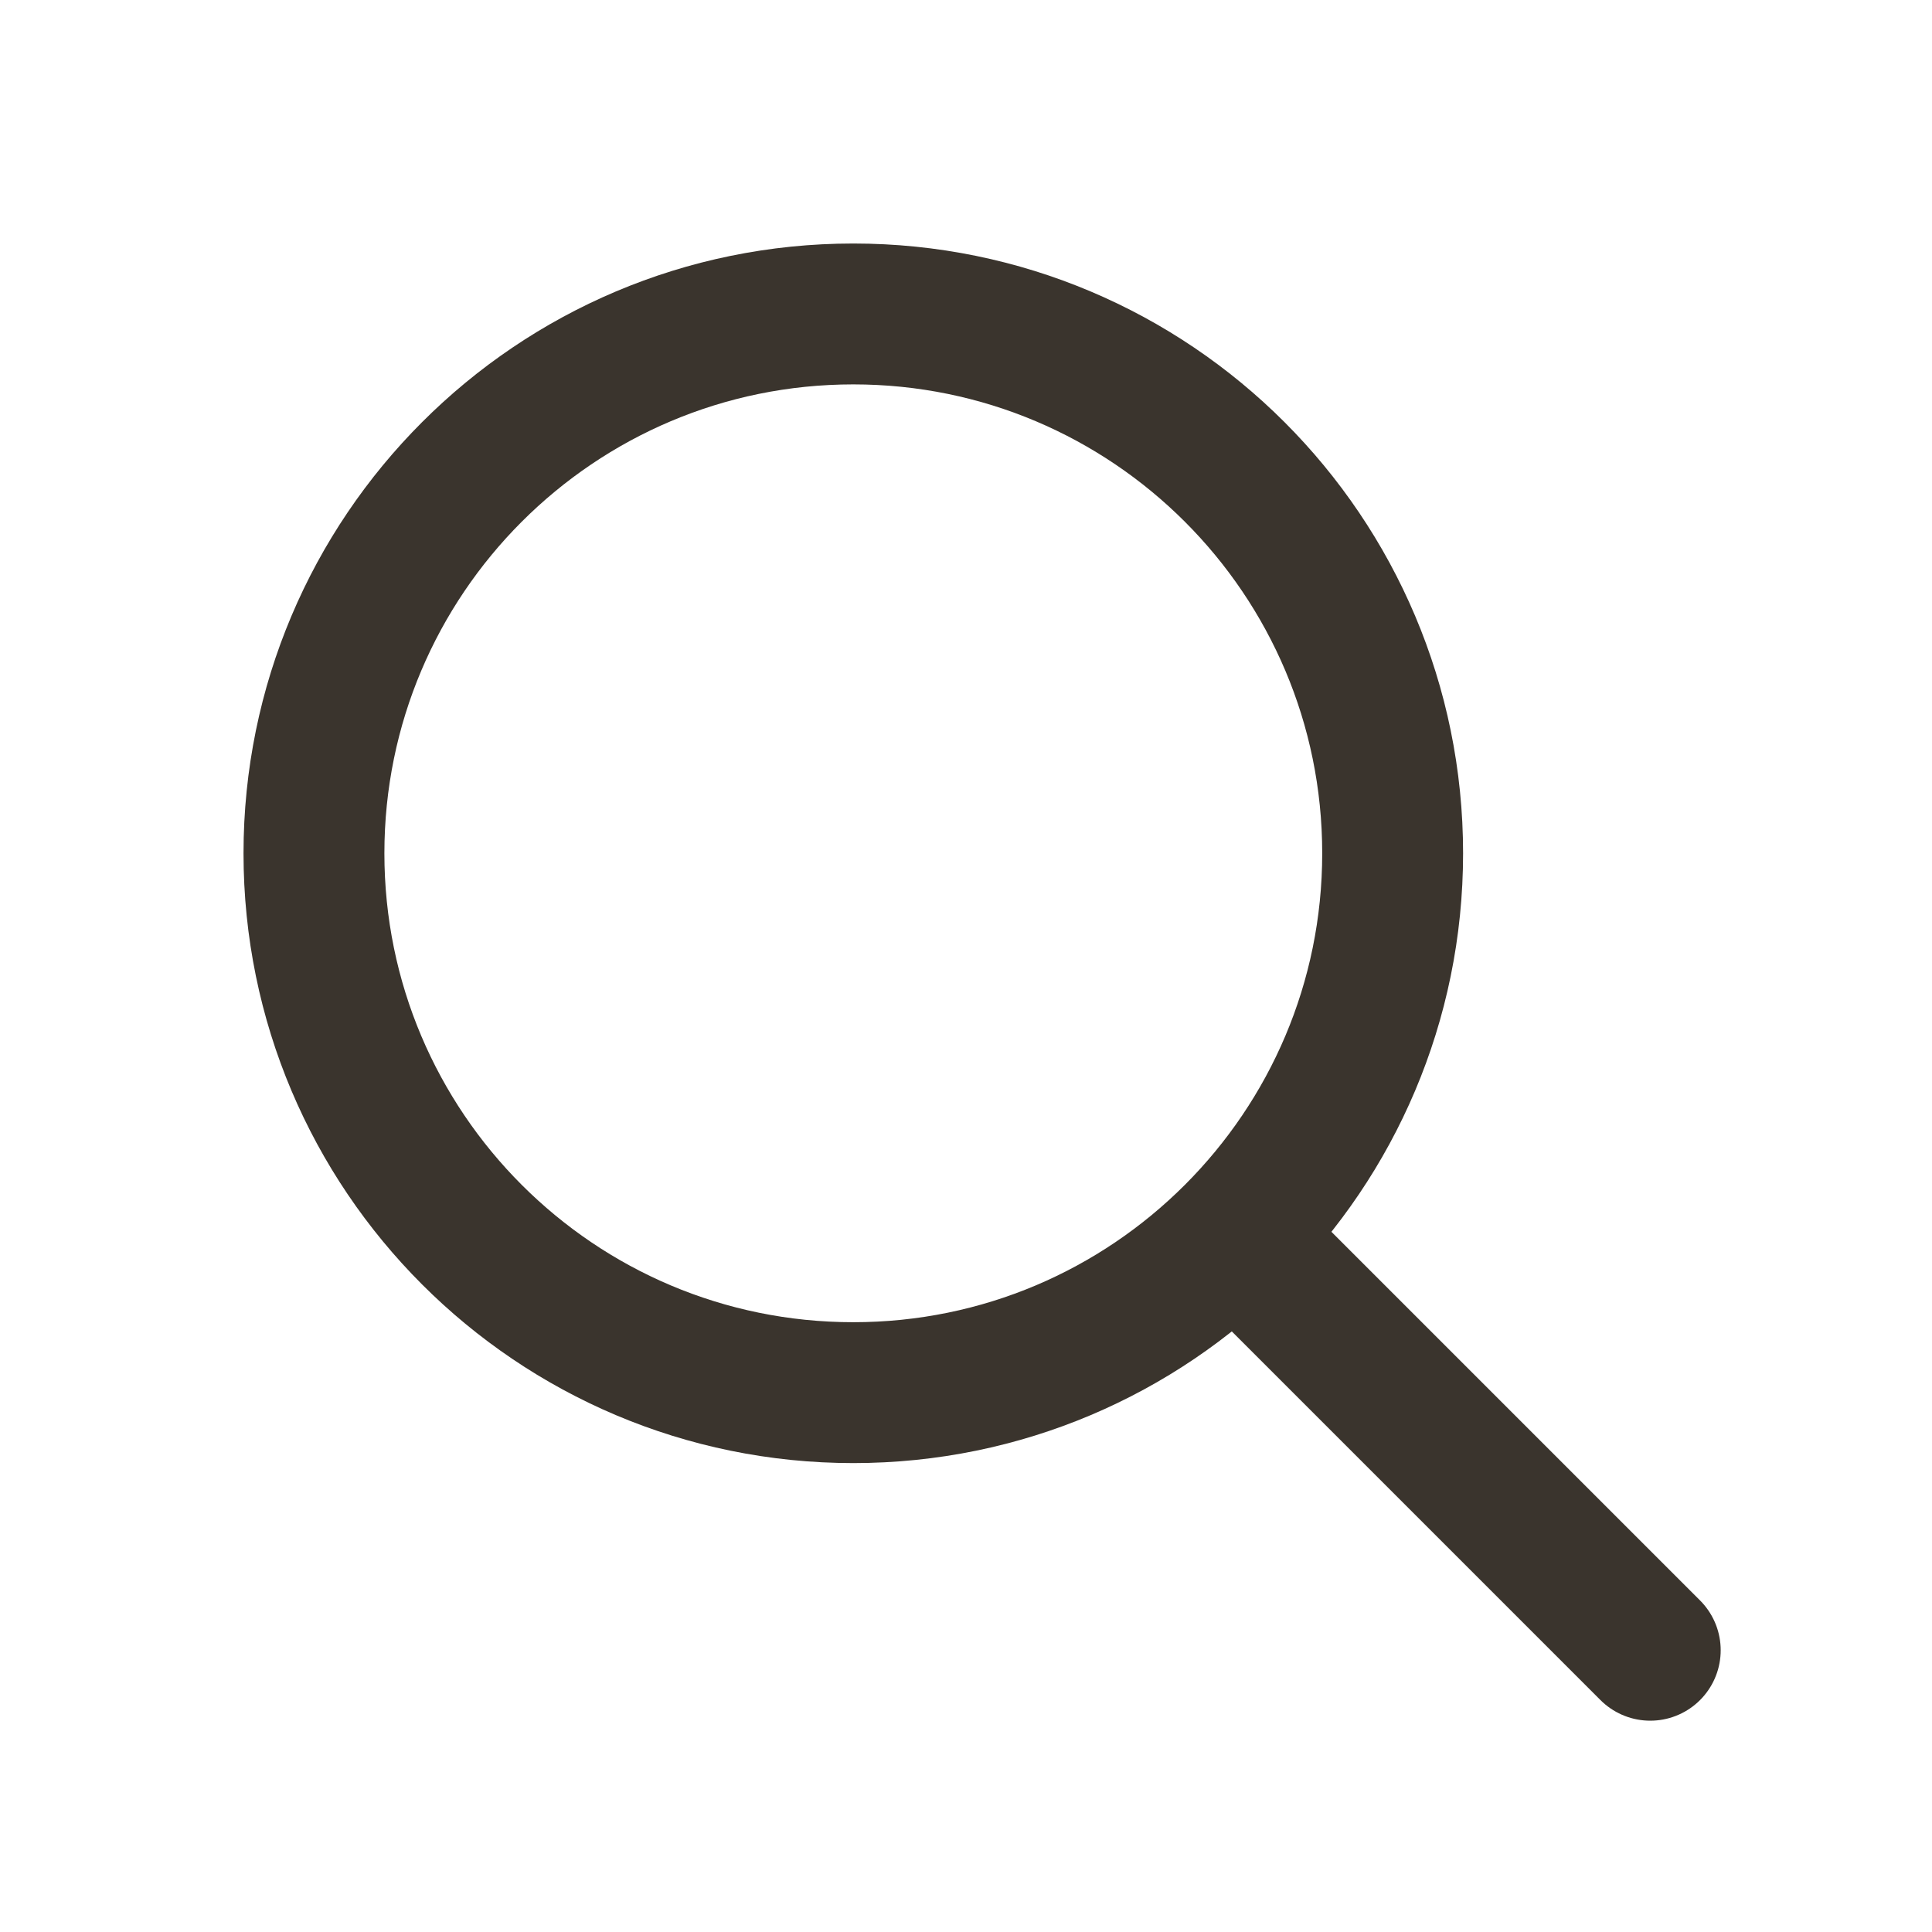
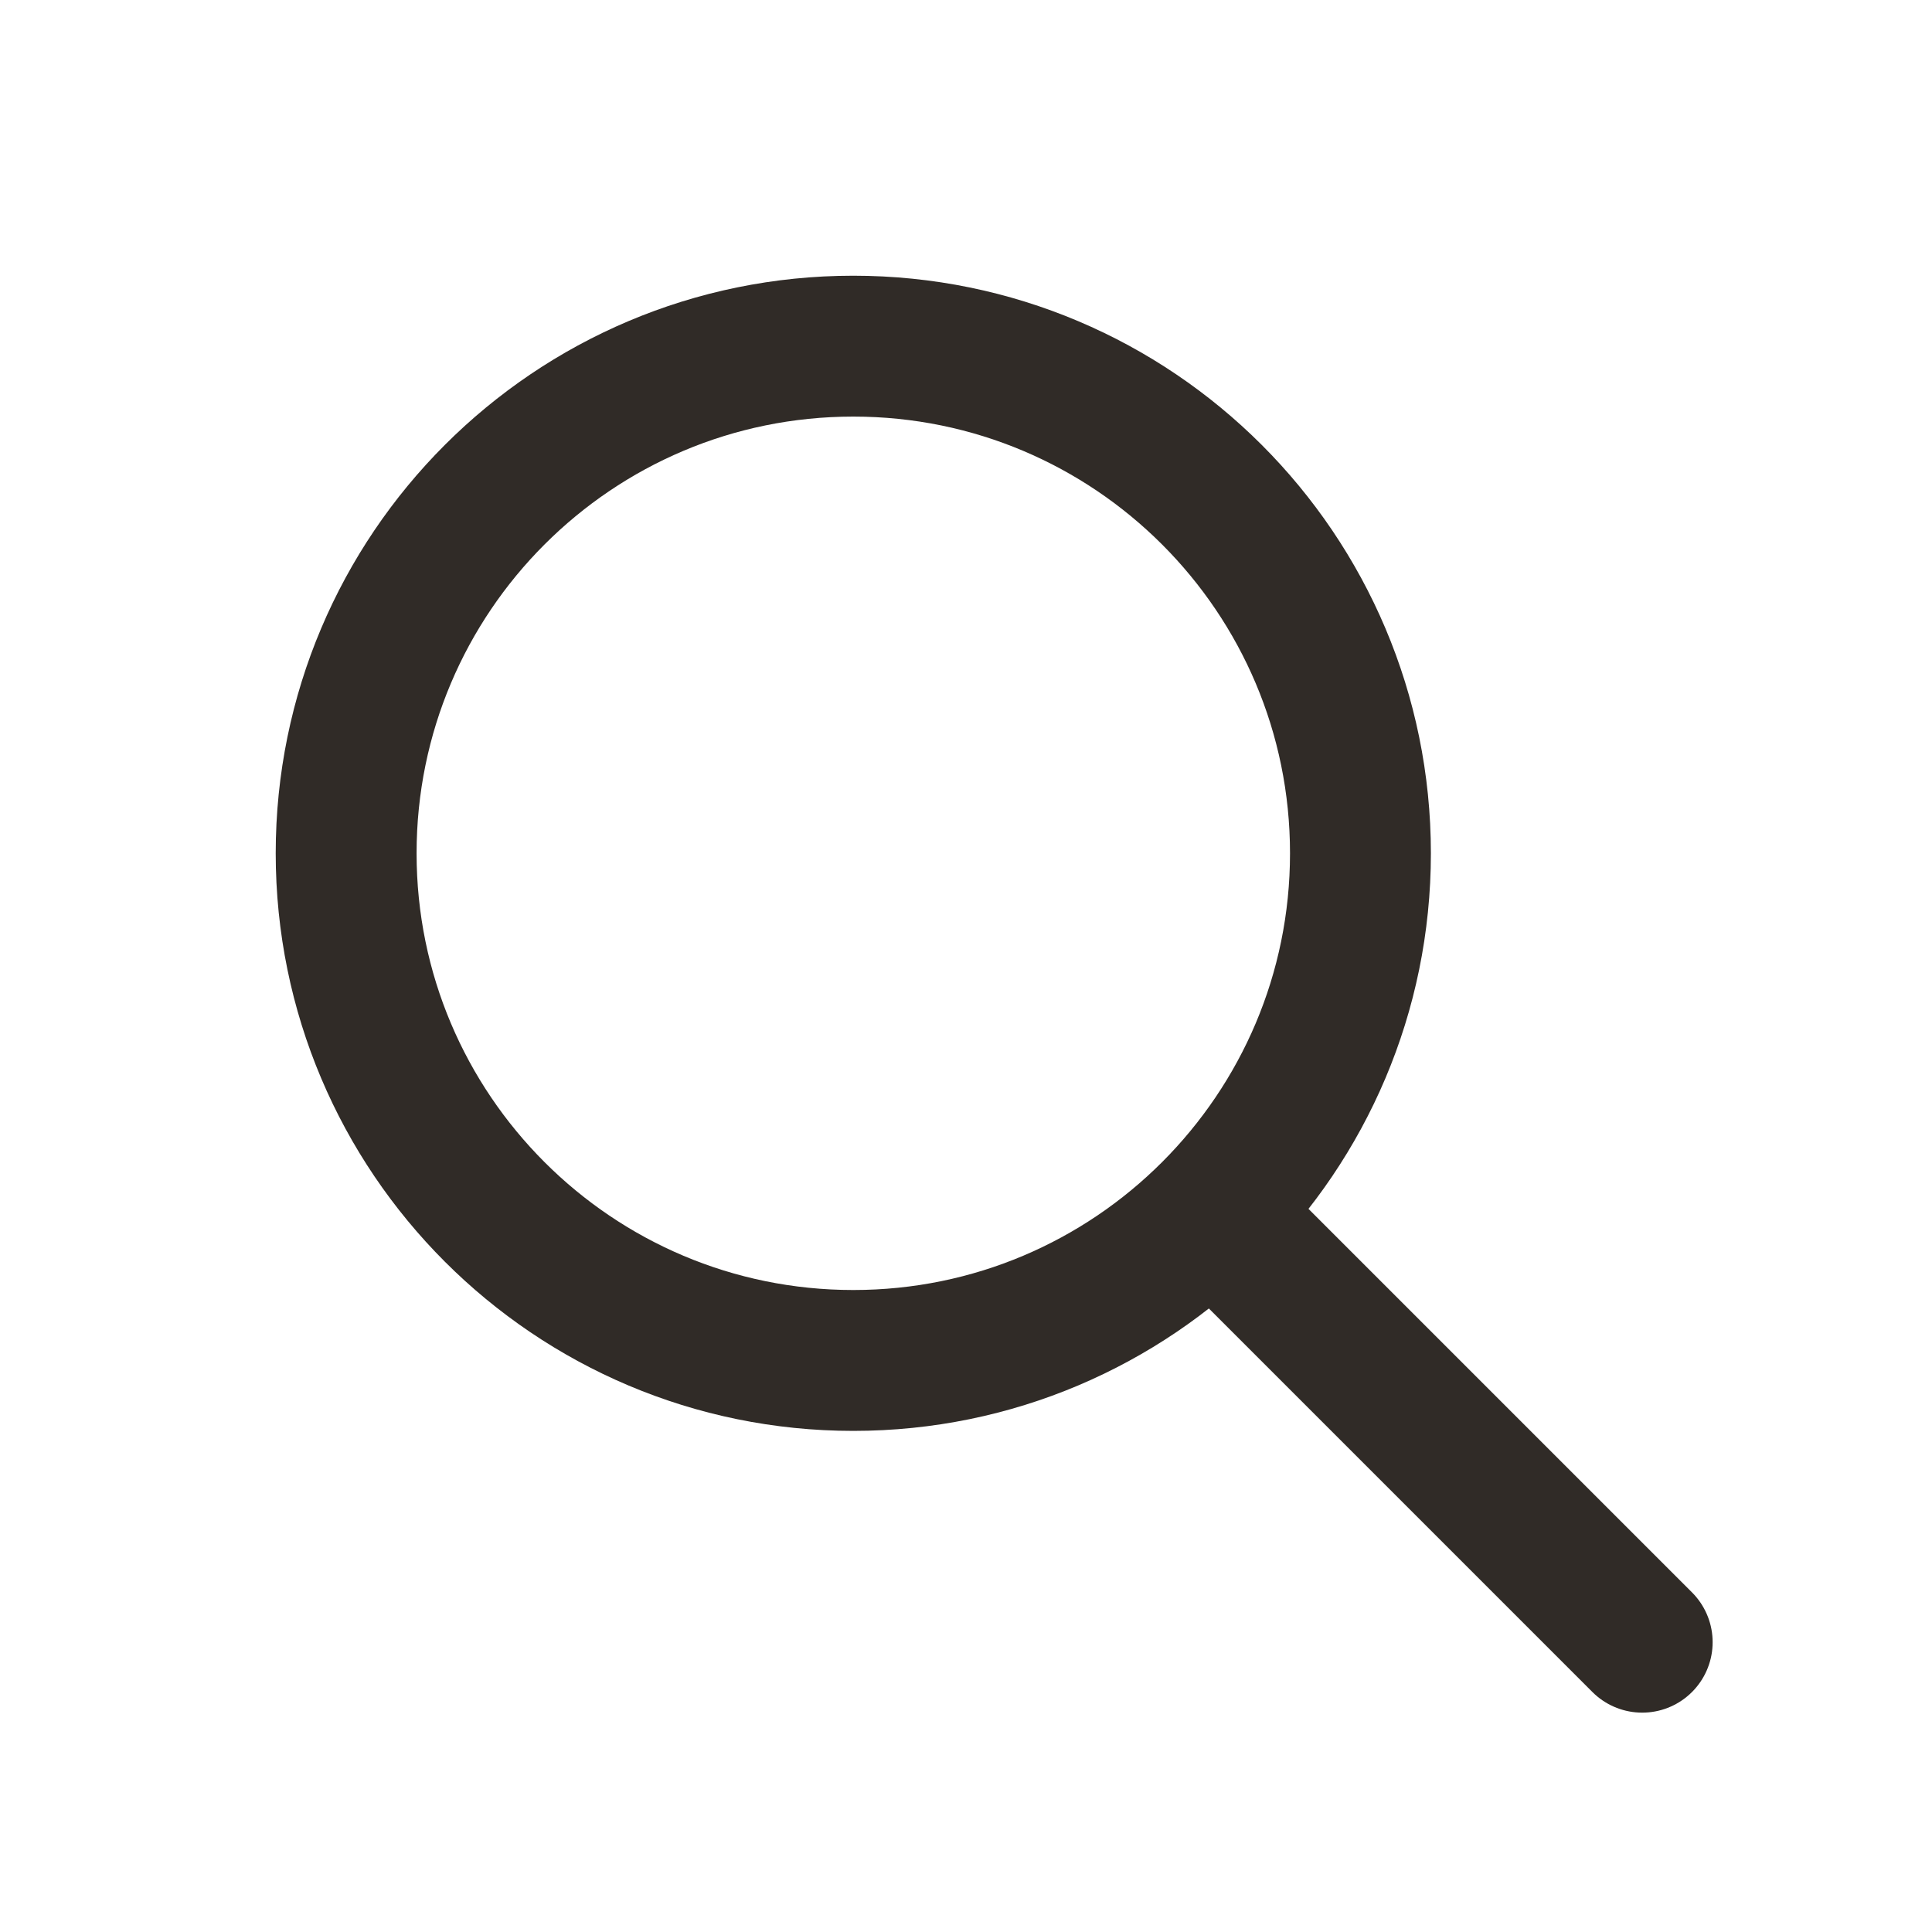
- <svg xmlns="http://www.w3.org/2000/svg" viewBox="0 0 24 24" width="24" height="24" role="img" aria-label="Search" fill="none" stroke="#3A342D" stroke-width="1.75" stroke-linecap="round" stroke-linejoin="round">
-   <path d="M10.6 17.3a6.7 6.7 0 1 0 0-13.4 6.7 6.7 0 0 0 0 13.4Z" />
-   <path d="m15.5 15.5 5 5" />
+ <svg xmlns="http://www.w3.org/2000/svg" viewBox="0 0 24 24" width="24" height="24" role="img" aria-label="搜索" fill="none" stroke="#302B27" stroke-width="1.75" stroke-linecap="round" stroke-linejoin="round">
+   <path d="M10.6 4.3a6.3 6.3 0 1 0 0 12.6 6.3 6.3 0 0 0 0-12.6Z" />
+   <path d="m15.3 15.3 5.1 5.1" />
</svg>
